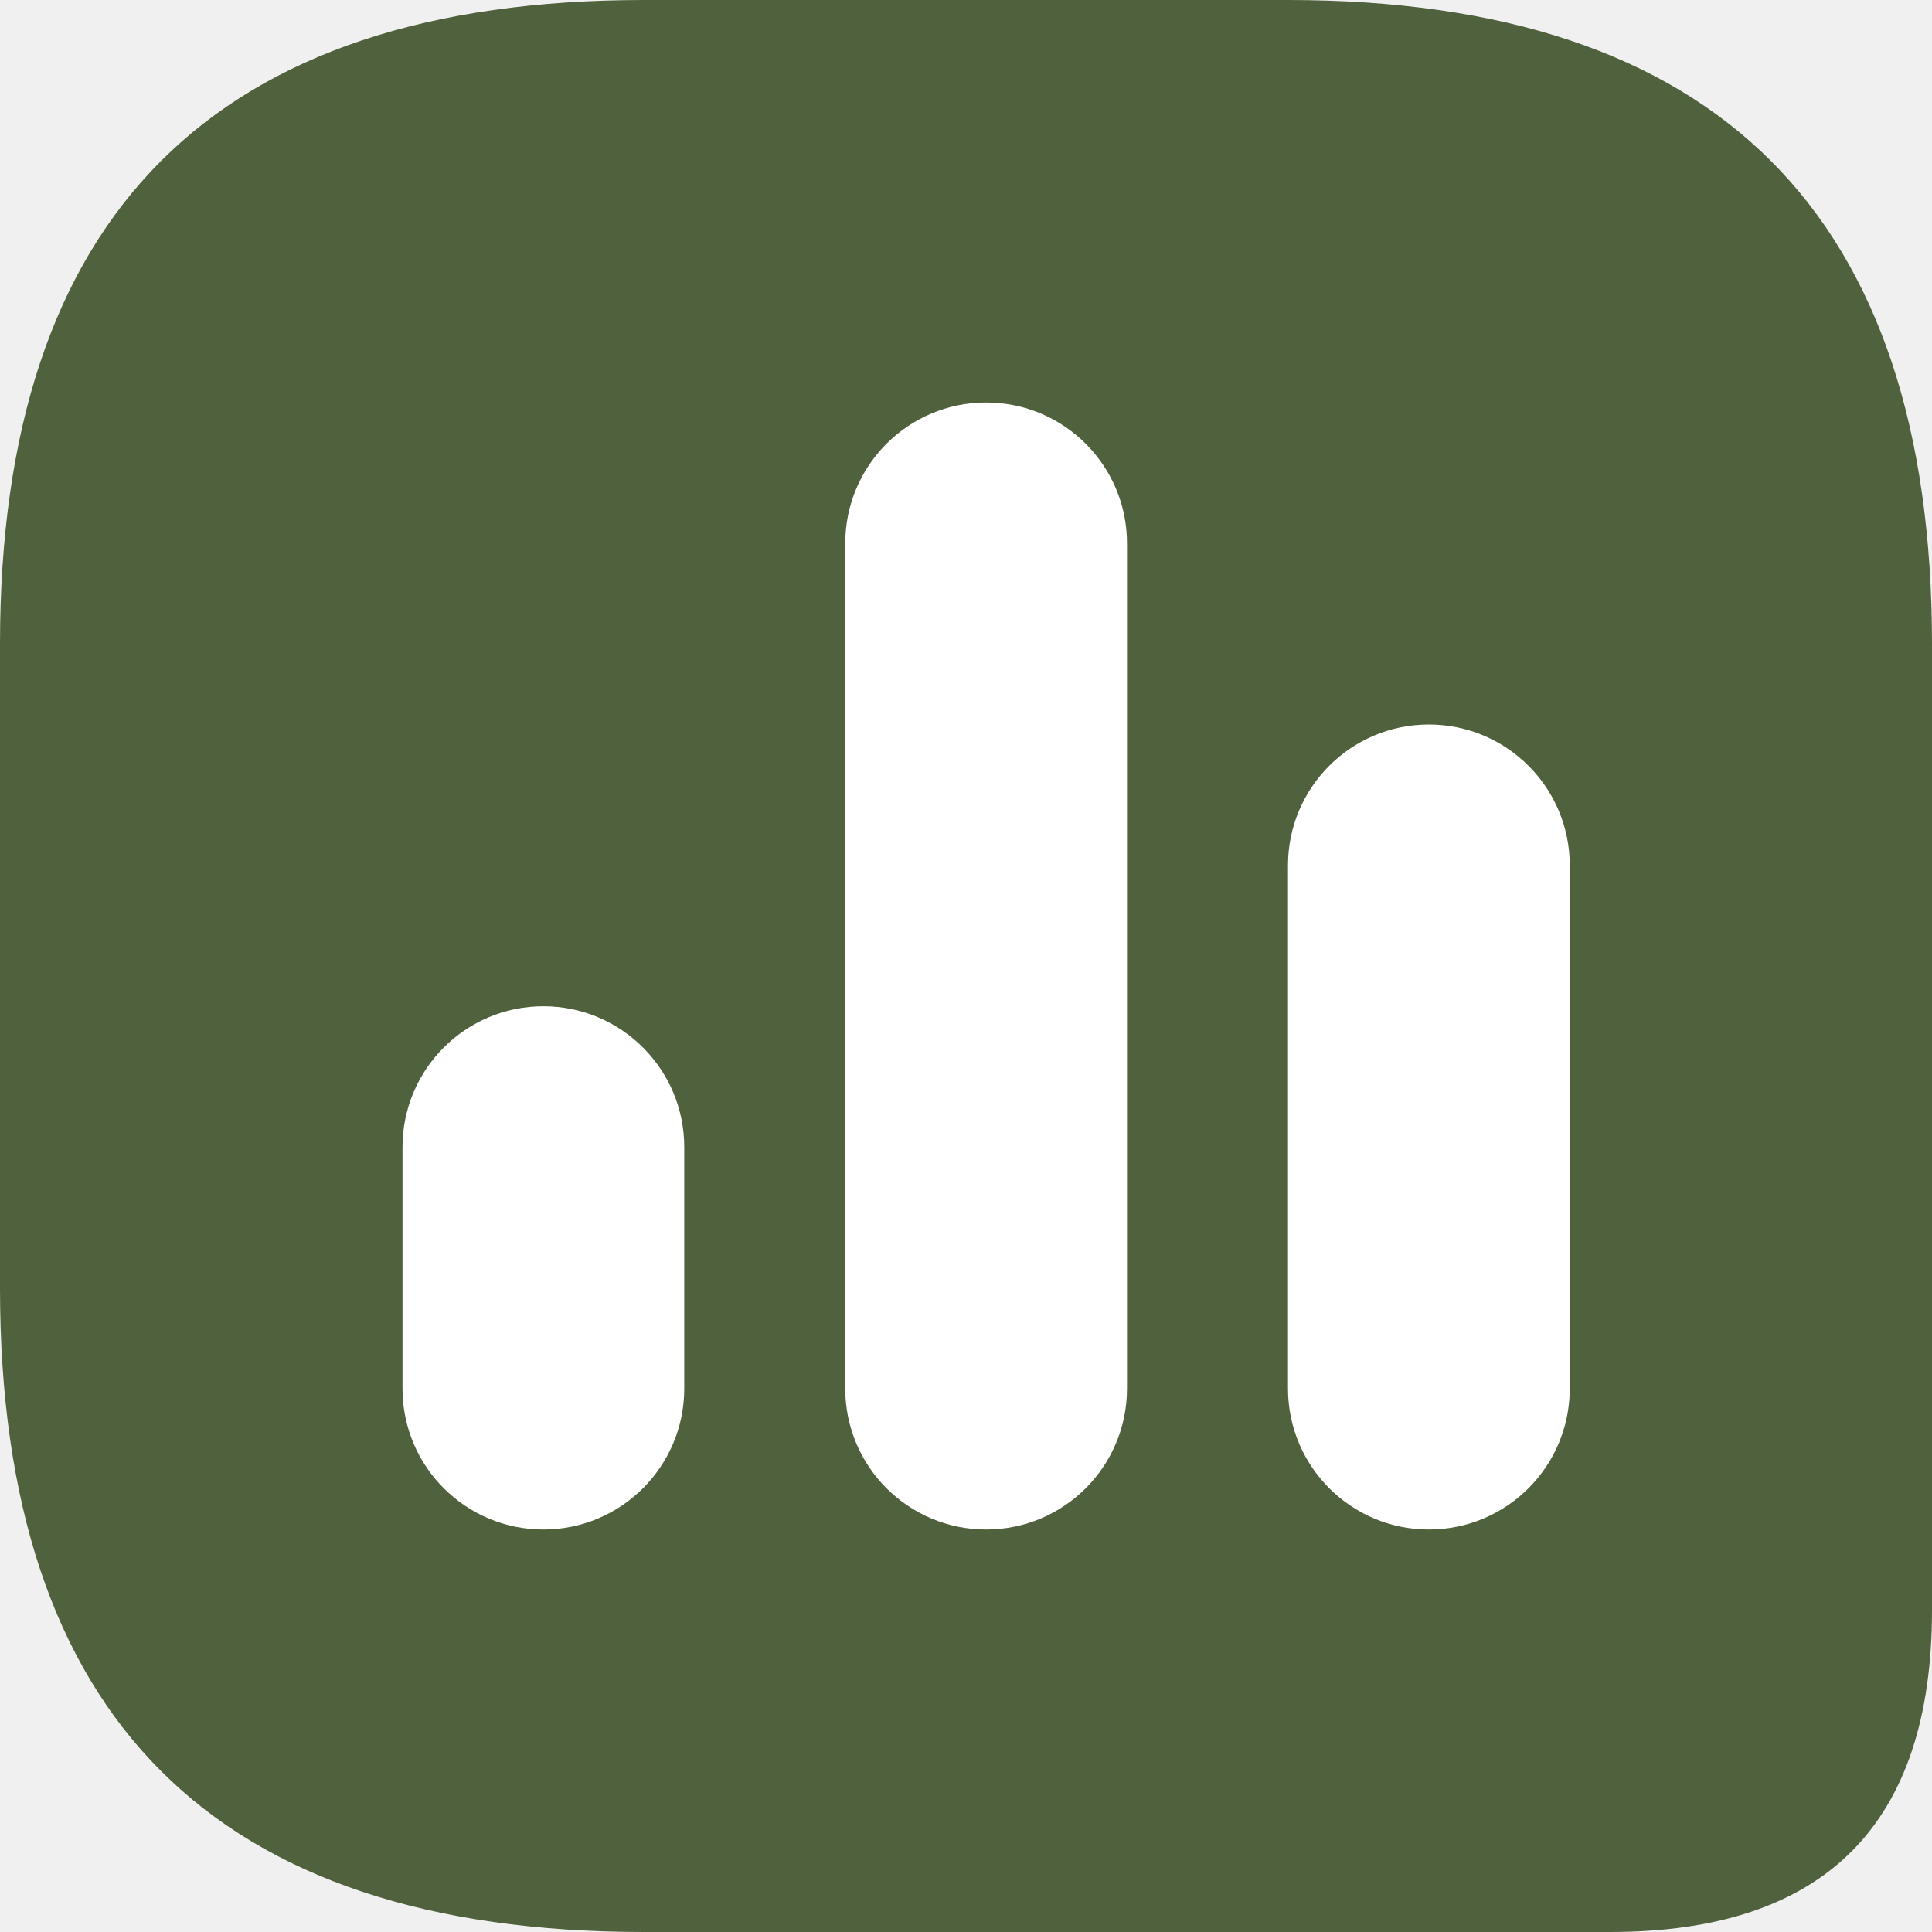
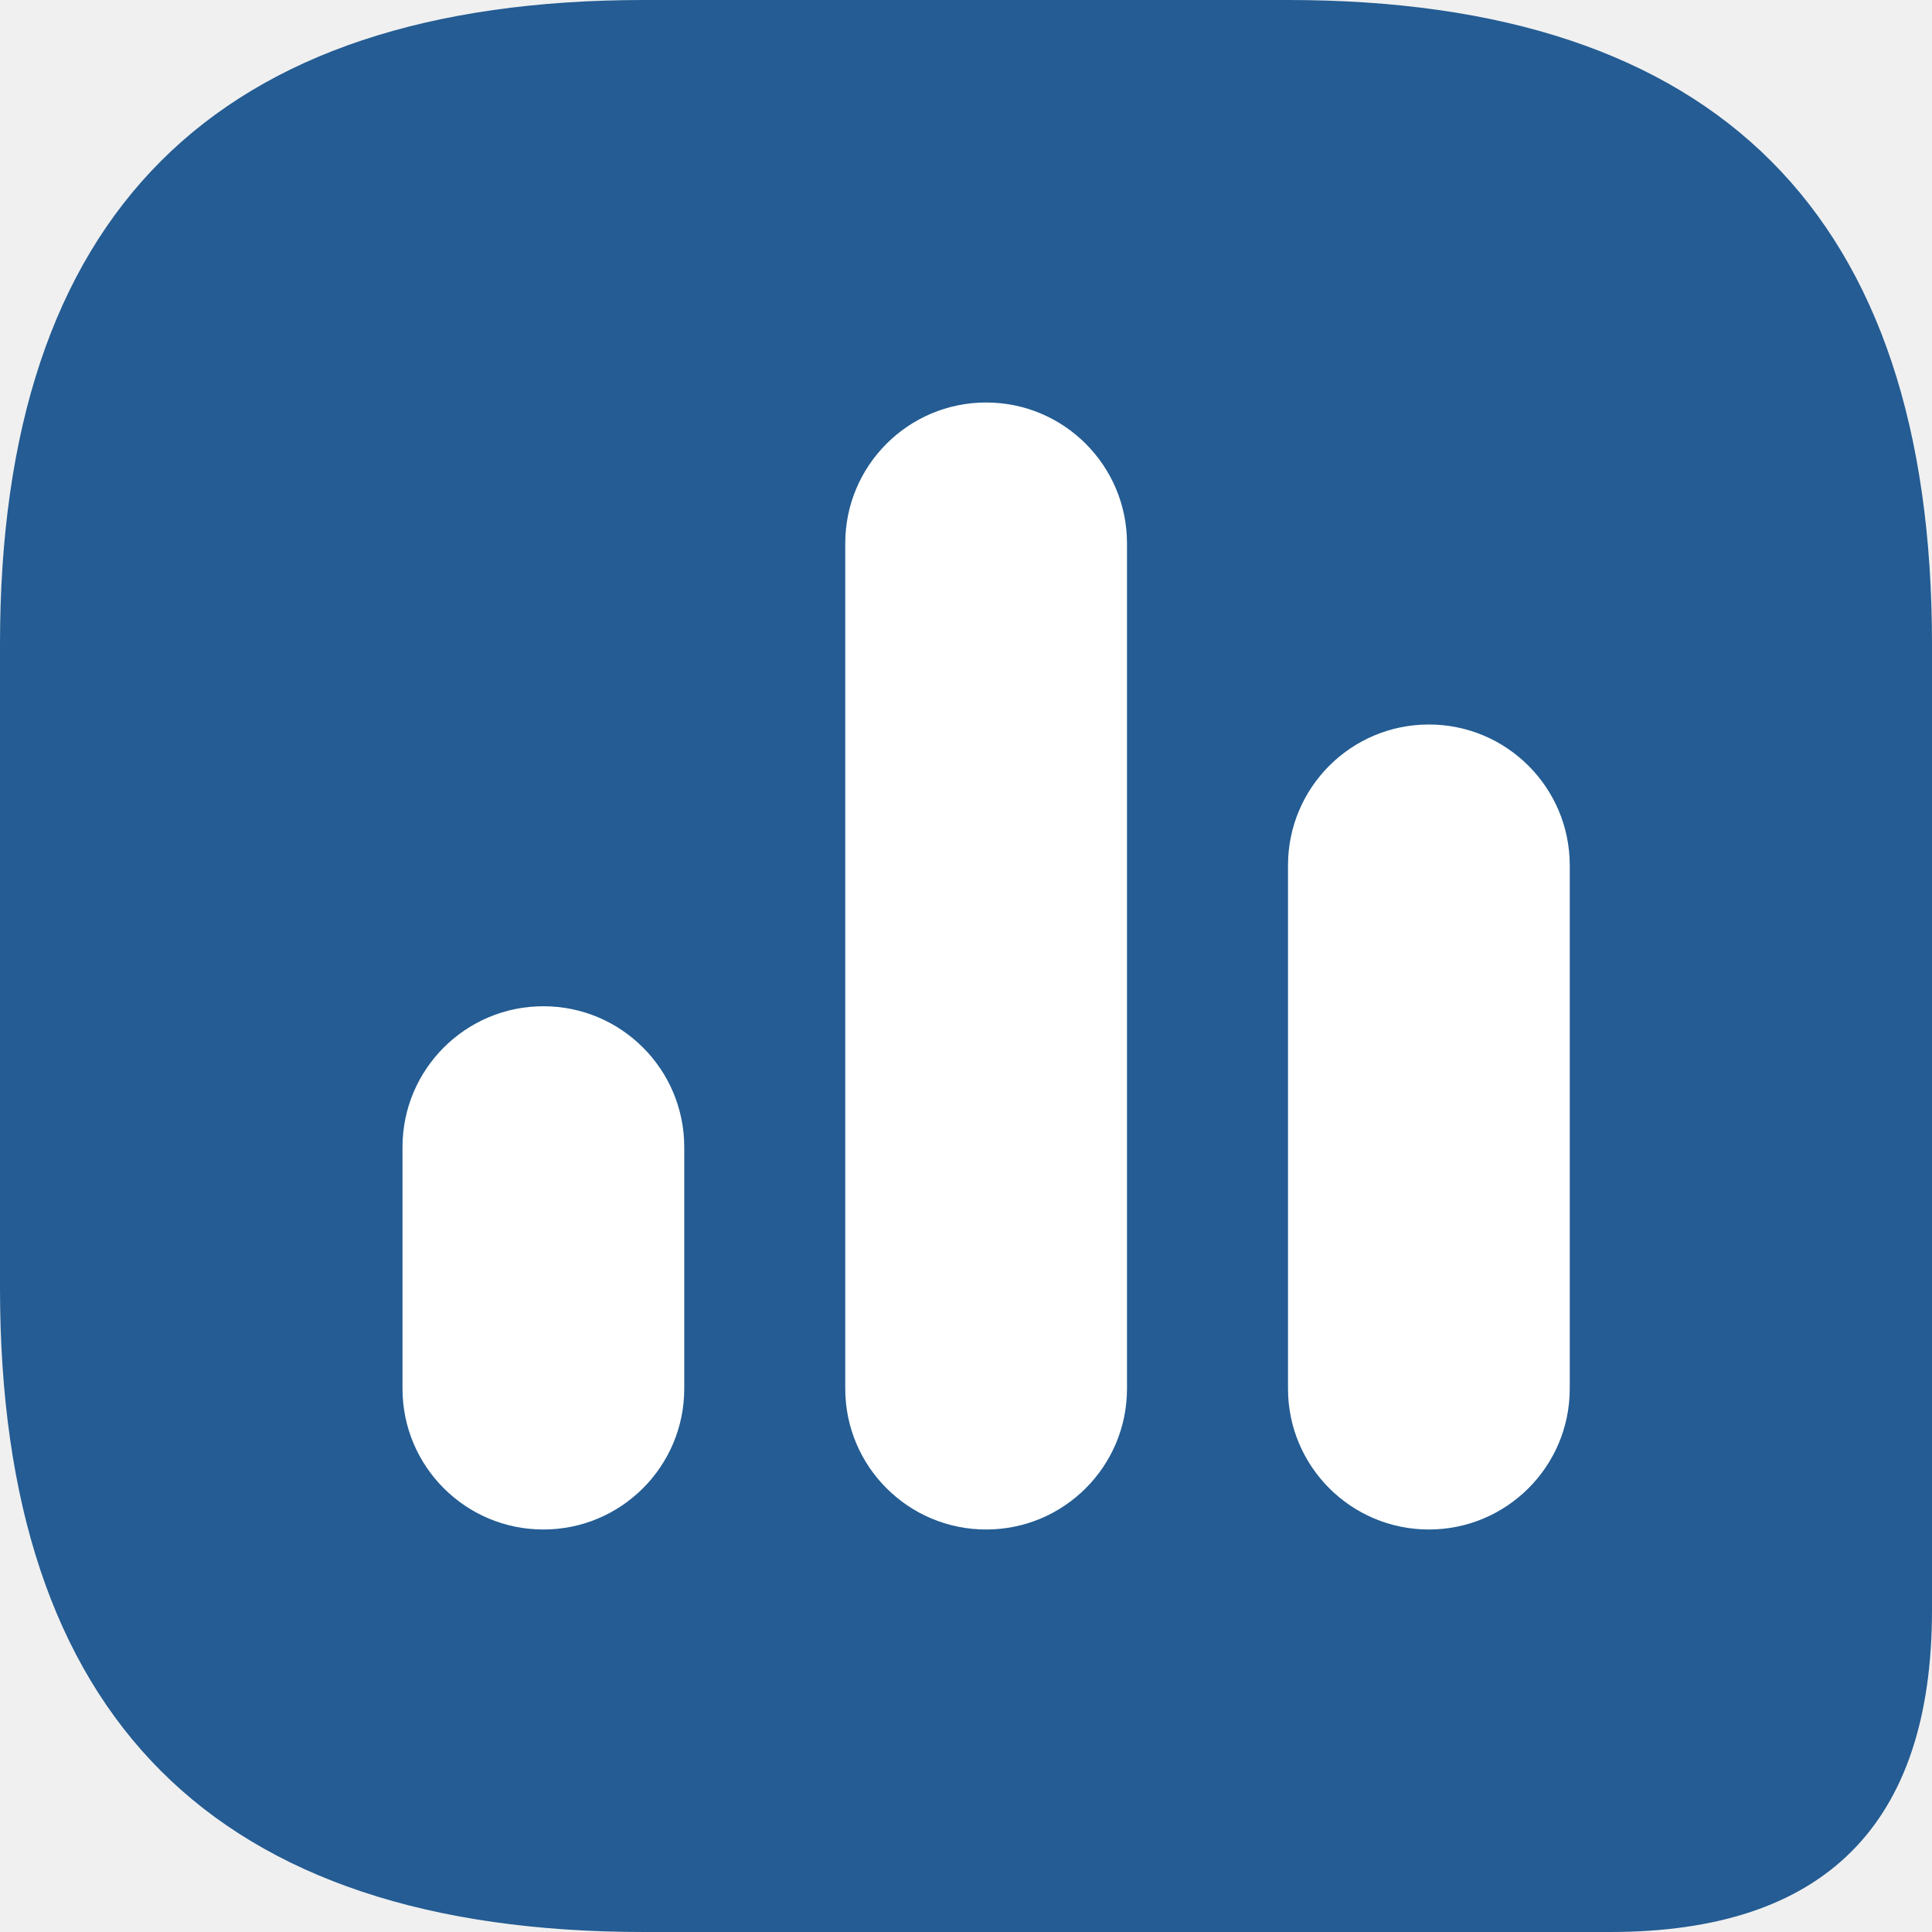
<svg xmlns="http://www.w3.org/2000/svg" viewBox="0 0 48 48">
-   <path d="M16 0h16q16 0 16 16v24q0 8-8 8H16Q0 48 0 32V16Q0 0 16 0" fill="#50613d" />
+   <path d="M16 0h16q16 0 16 16v24q0 8-8 8H16Q0 48 0 32V16Q0 0 16 0" fill="#245c93" />
  <g fill="#fff">
    <rect x="10" y="25" width="7" height="13" rx="3.5" />
    <rect x="21" y="10" width="7" height="28" rx="3.5" />
    <rect x="32" y="18" width="7" height="20" rx="3.5" />
  </g>
</svg>
